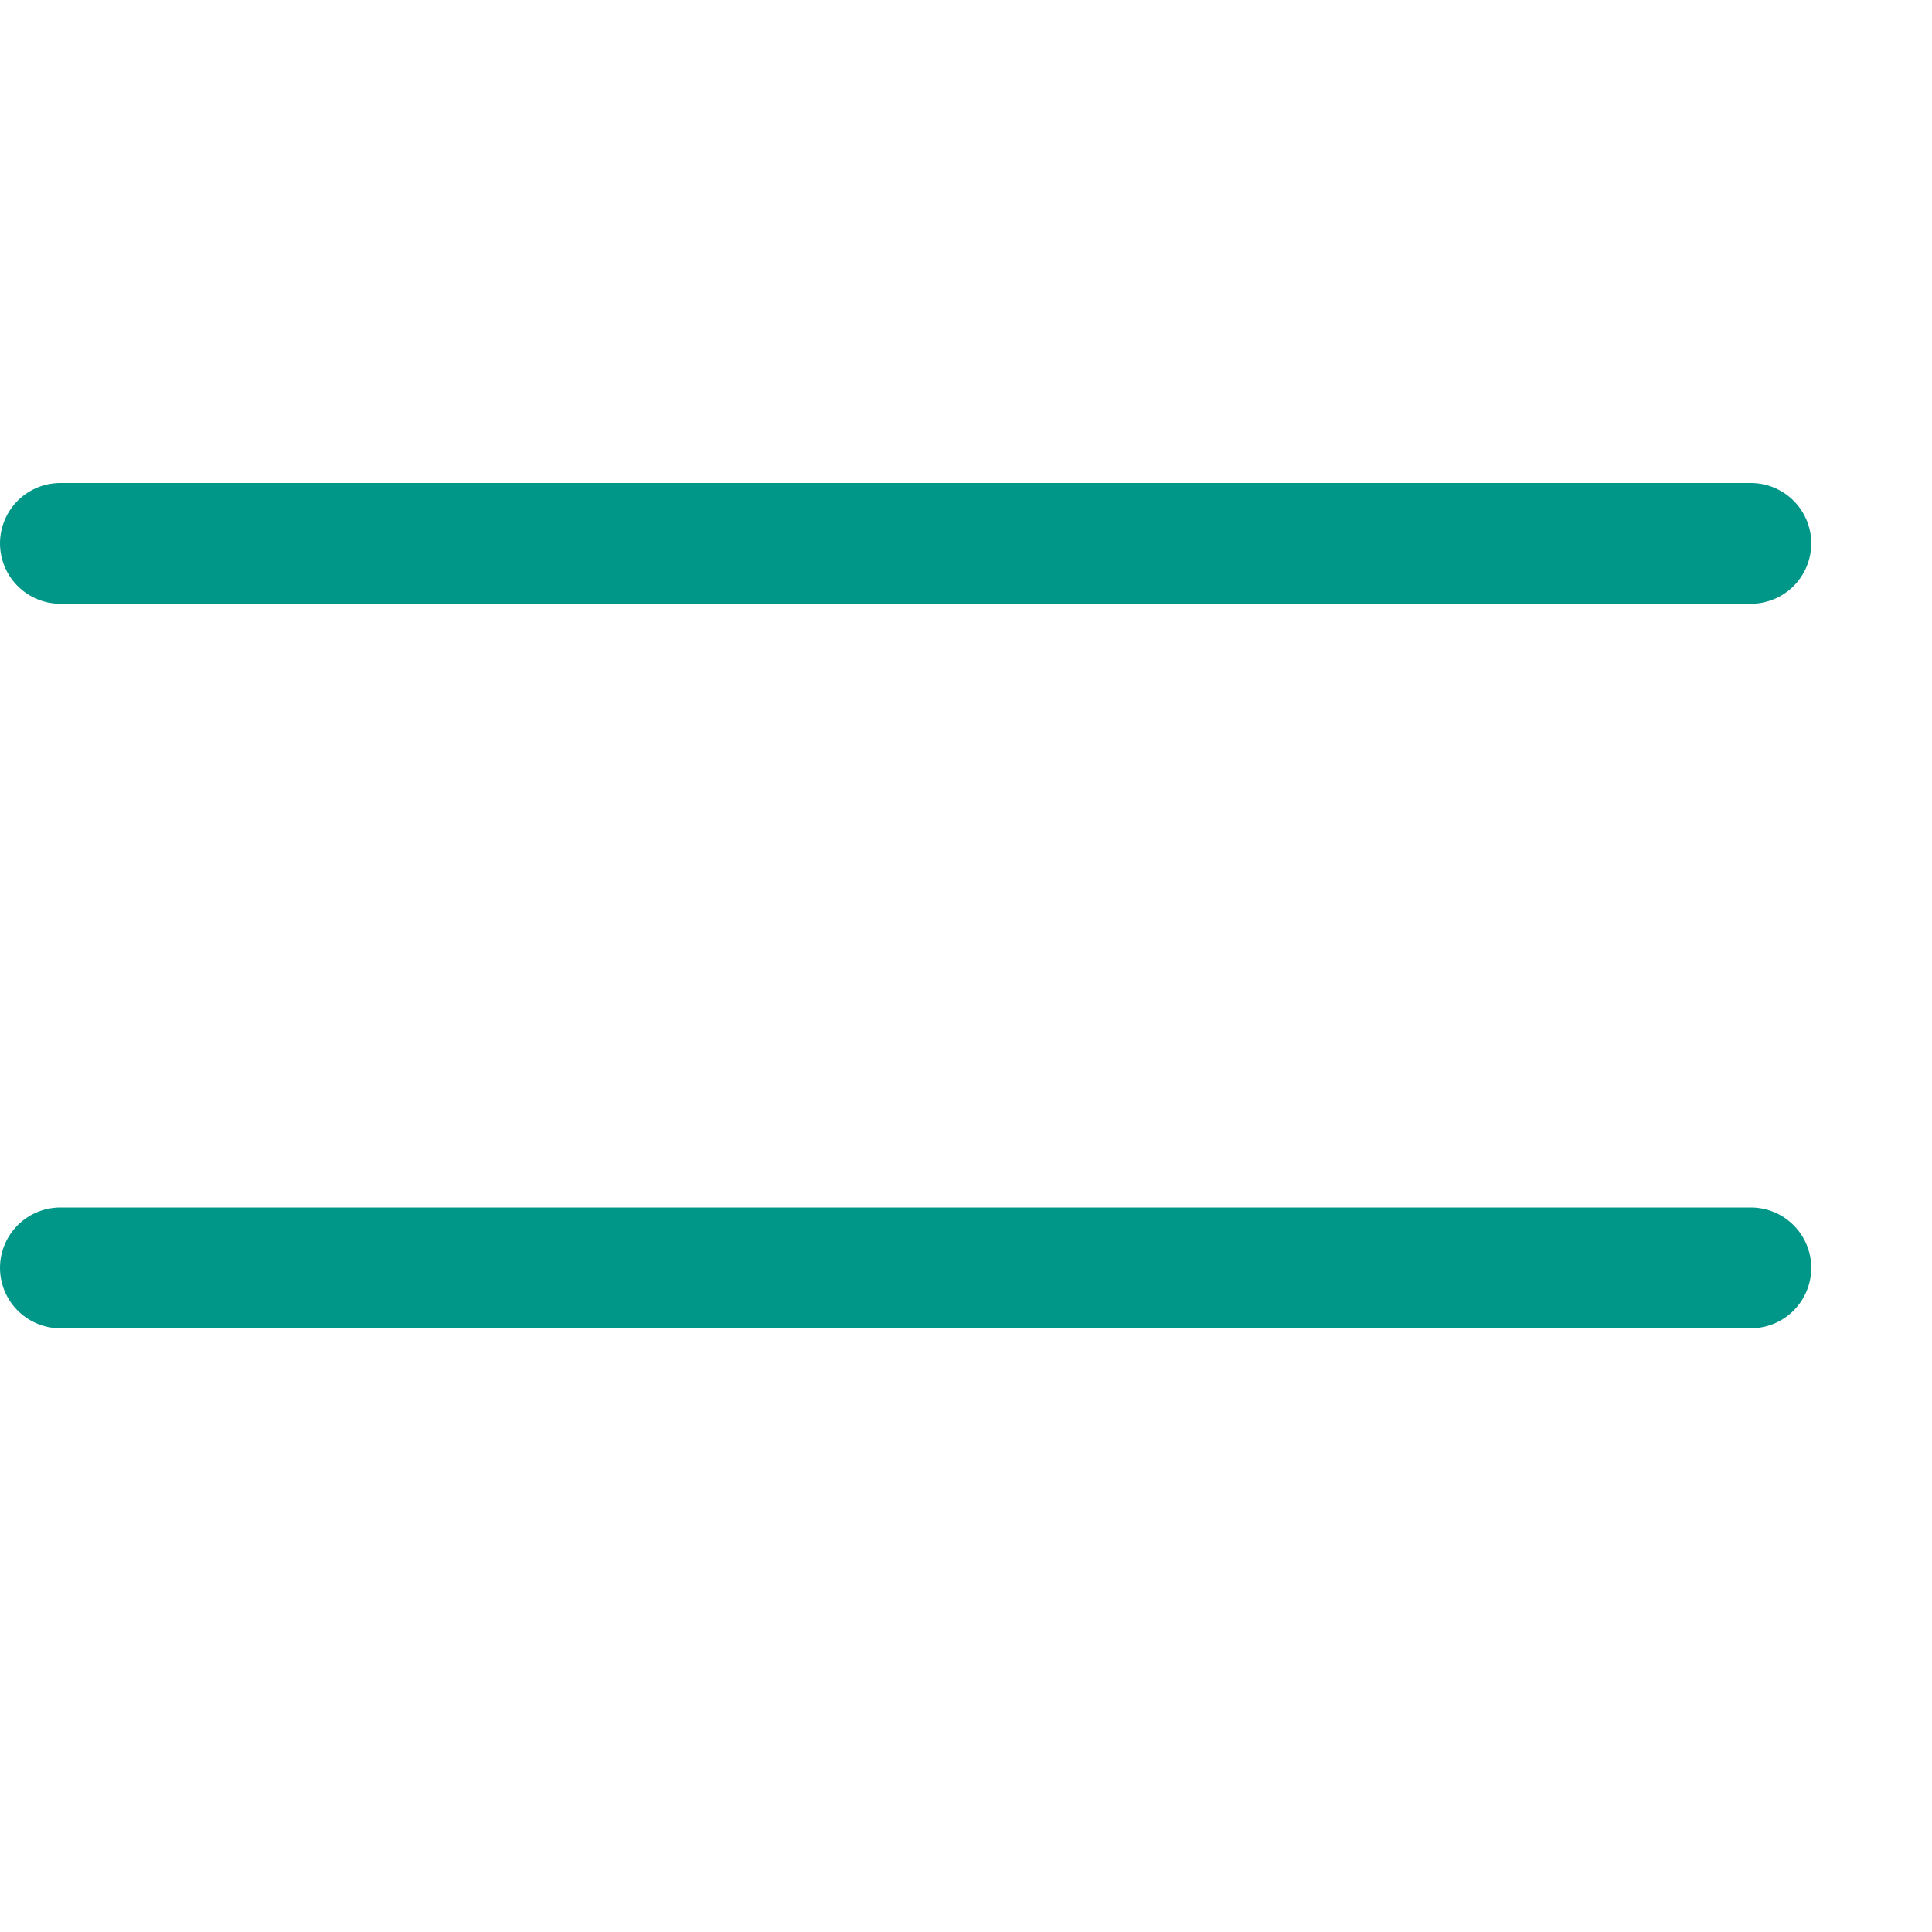
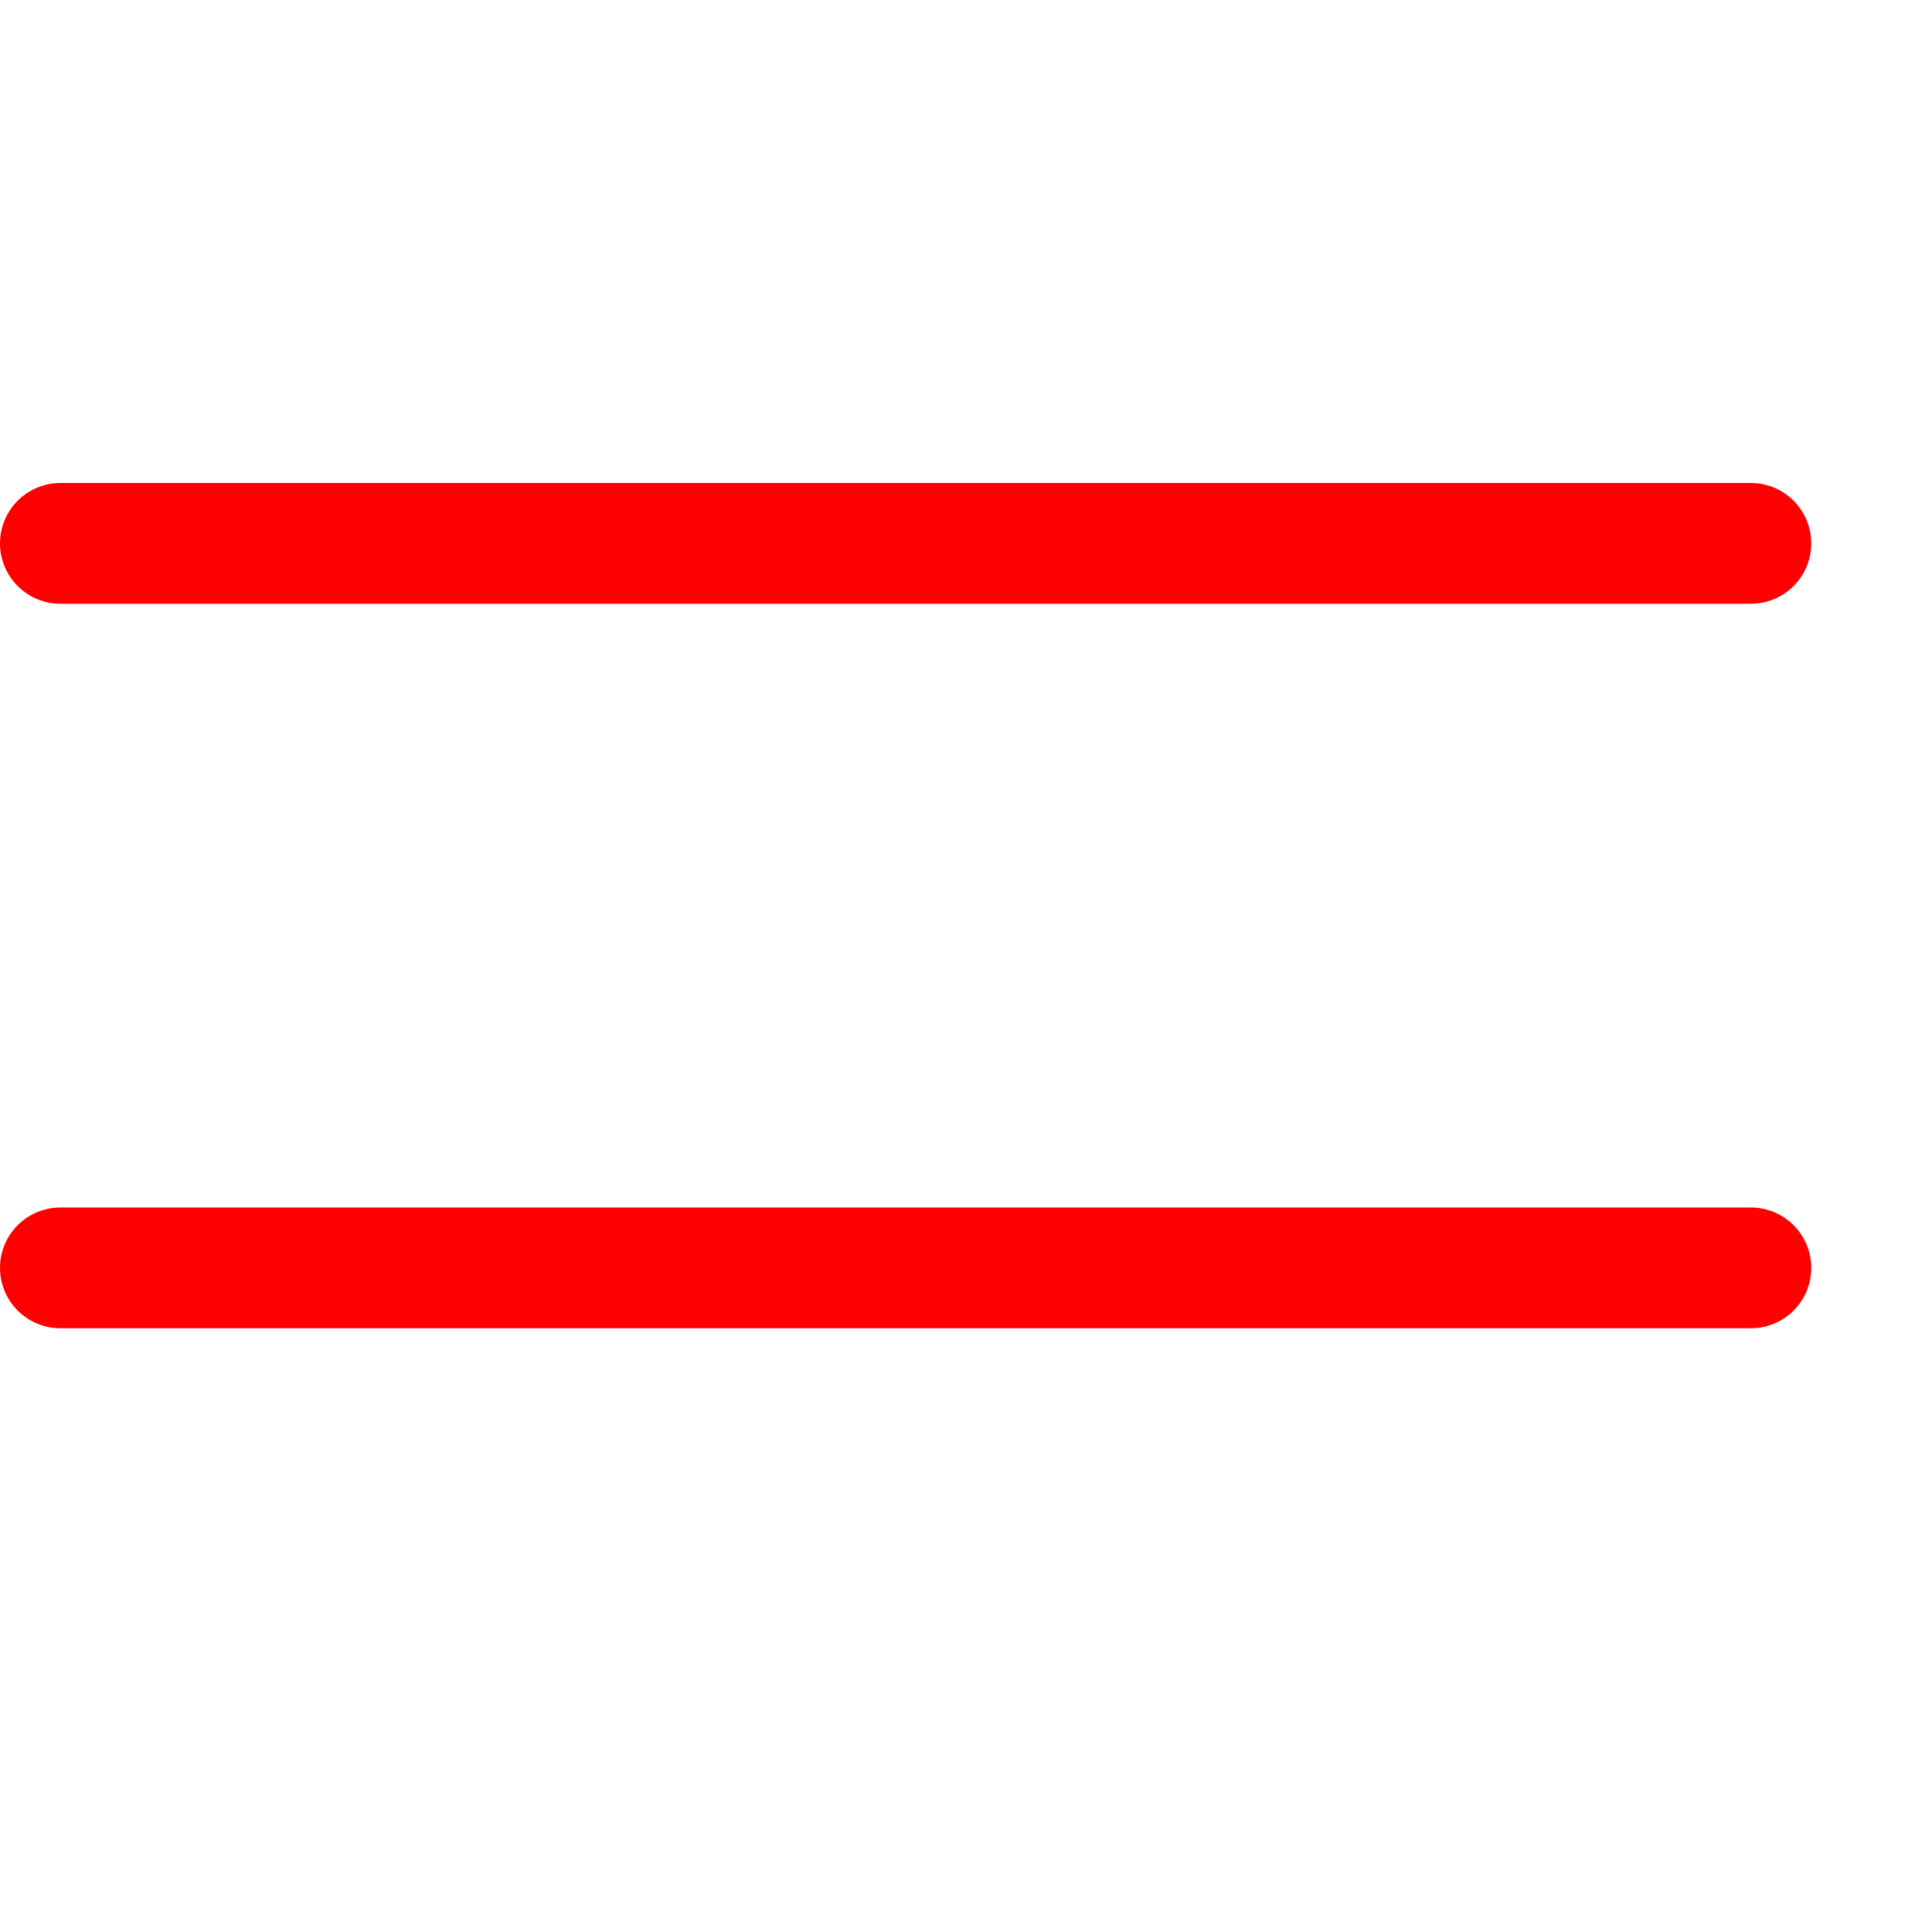
<svg xmlns="http://www.w3.org/2000/svg" width="16" height="16" viewBox="0 0 16 16">
-   <line x1="0.5" y1="4.5" x2="14.5" y2="4.5" style="fill:none;stroke:#009688;stroke-linecap:round;stroke-linejoin:round" />
-   <line x1="0.5" y1="10.5" x2="14.5" y2="10.5" style="fill:none;stroke:#009688;stroke-linecap:round;stroke-linejoin:round" />
+   <line x1="0.5" y1="4.5" x2="14.5" y2="4.5" style="fill:none;stroke:#FF0000;stroke-linecap:round;stroke-linejoin:round" />
+   <line x1="0.5" y1="10.5" x2="14.5" y2="10.5" style="fill:none;stroke:#FF0000;stroke-linecap:round;stroke-linejoin:round" />
</svg>
